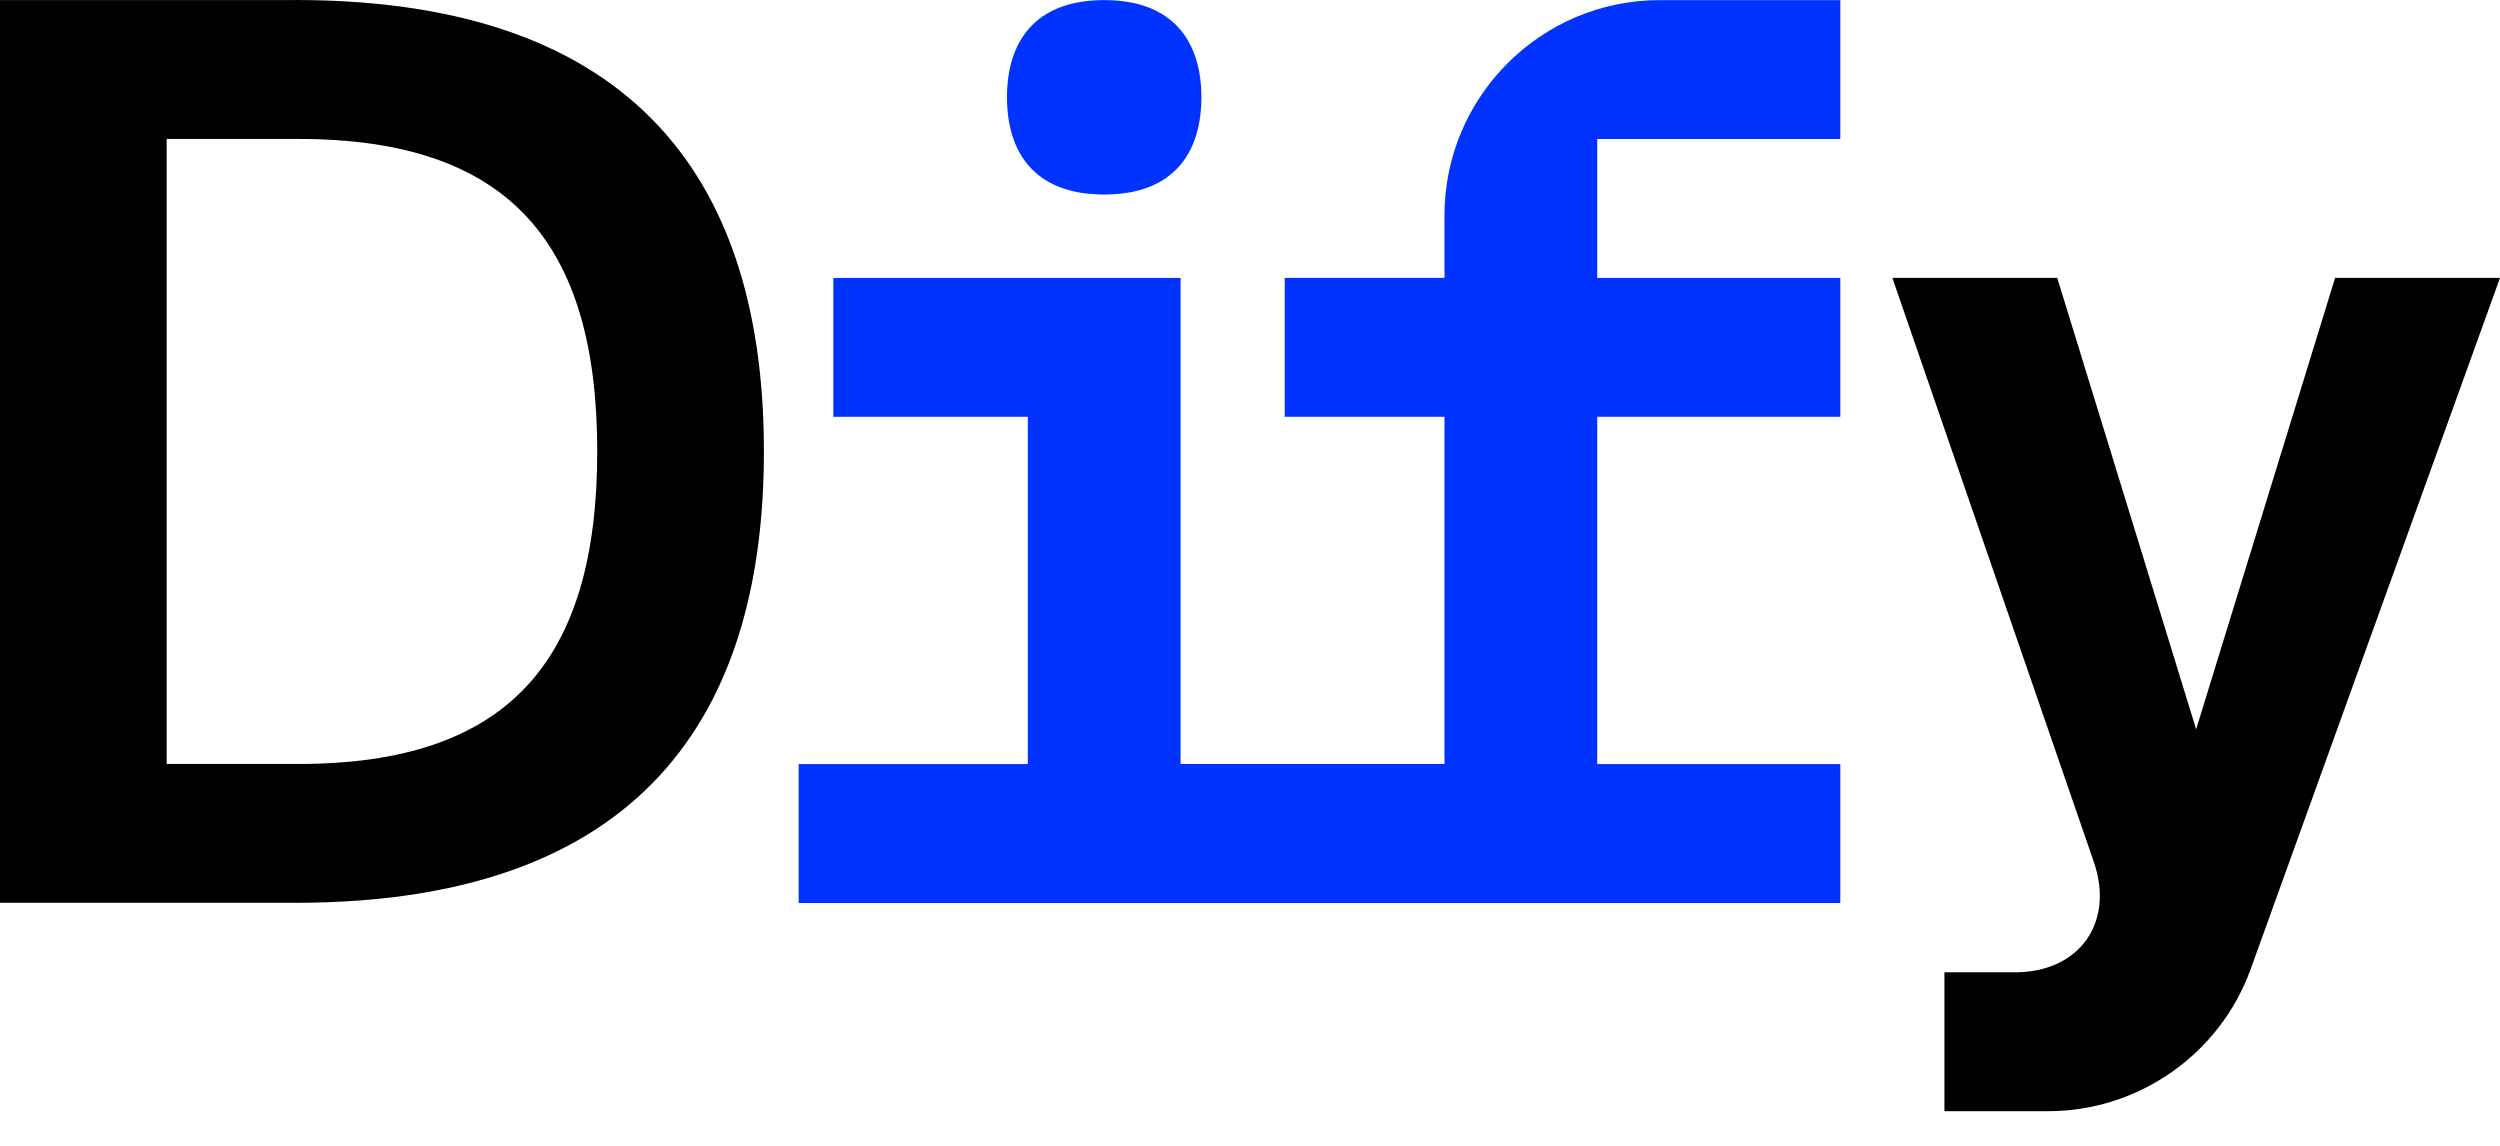
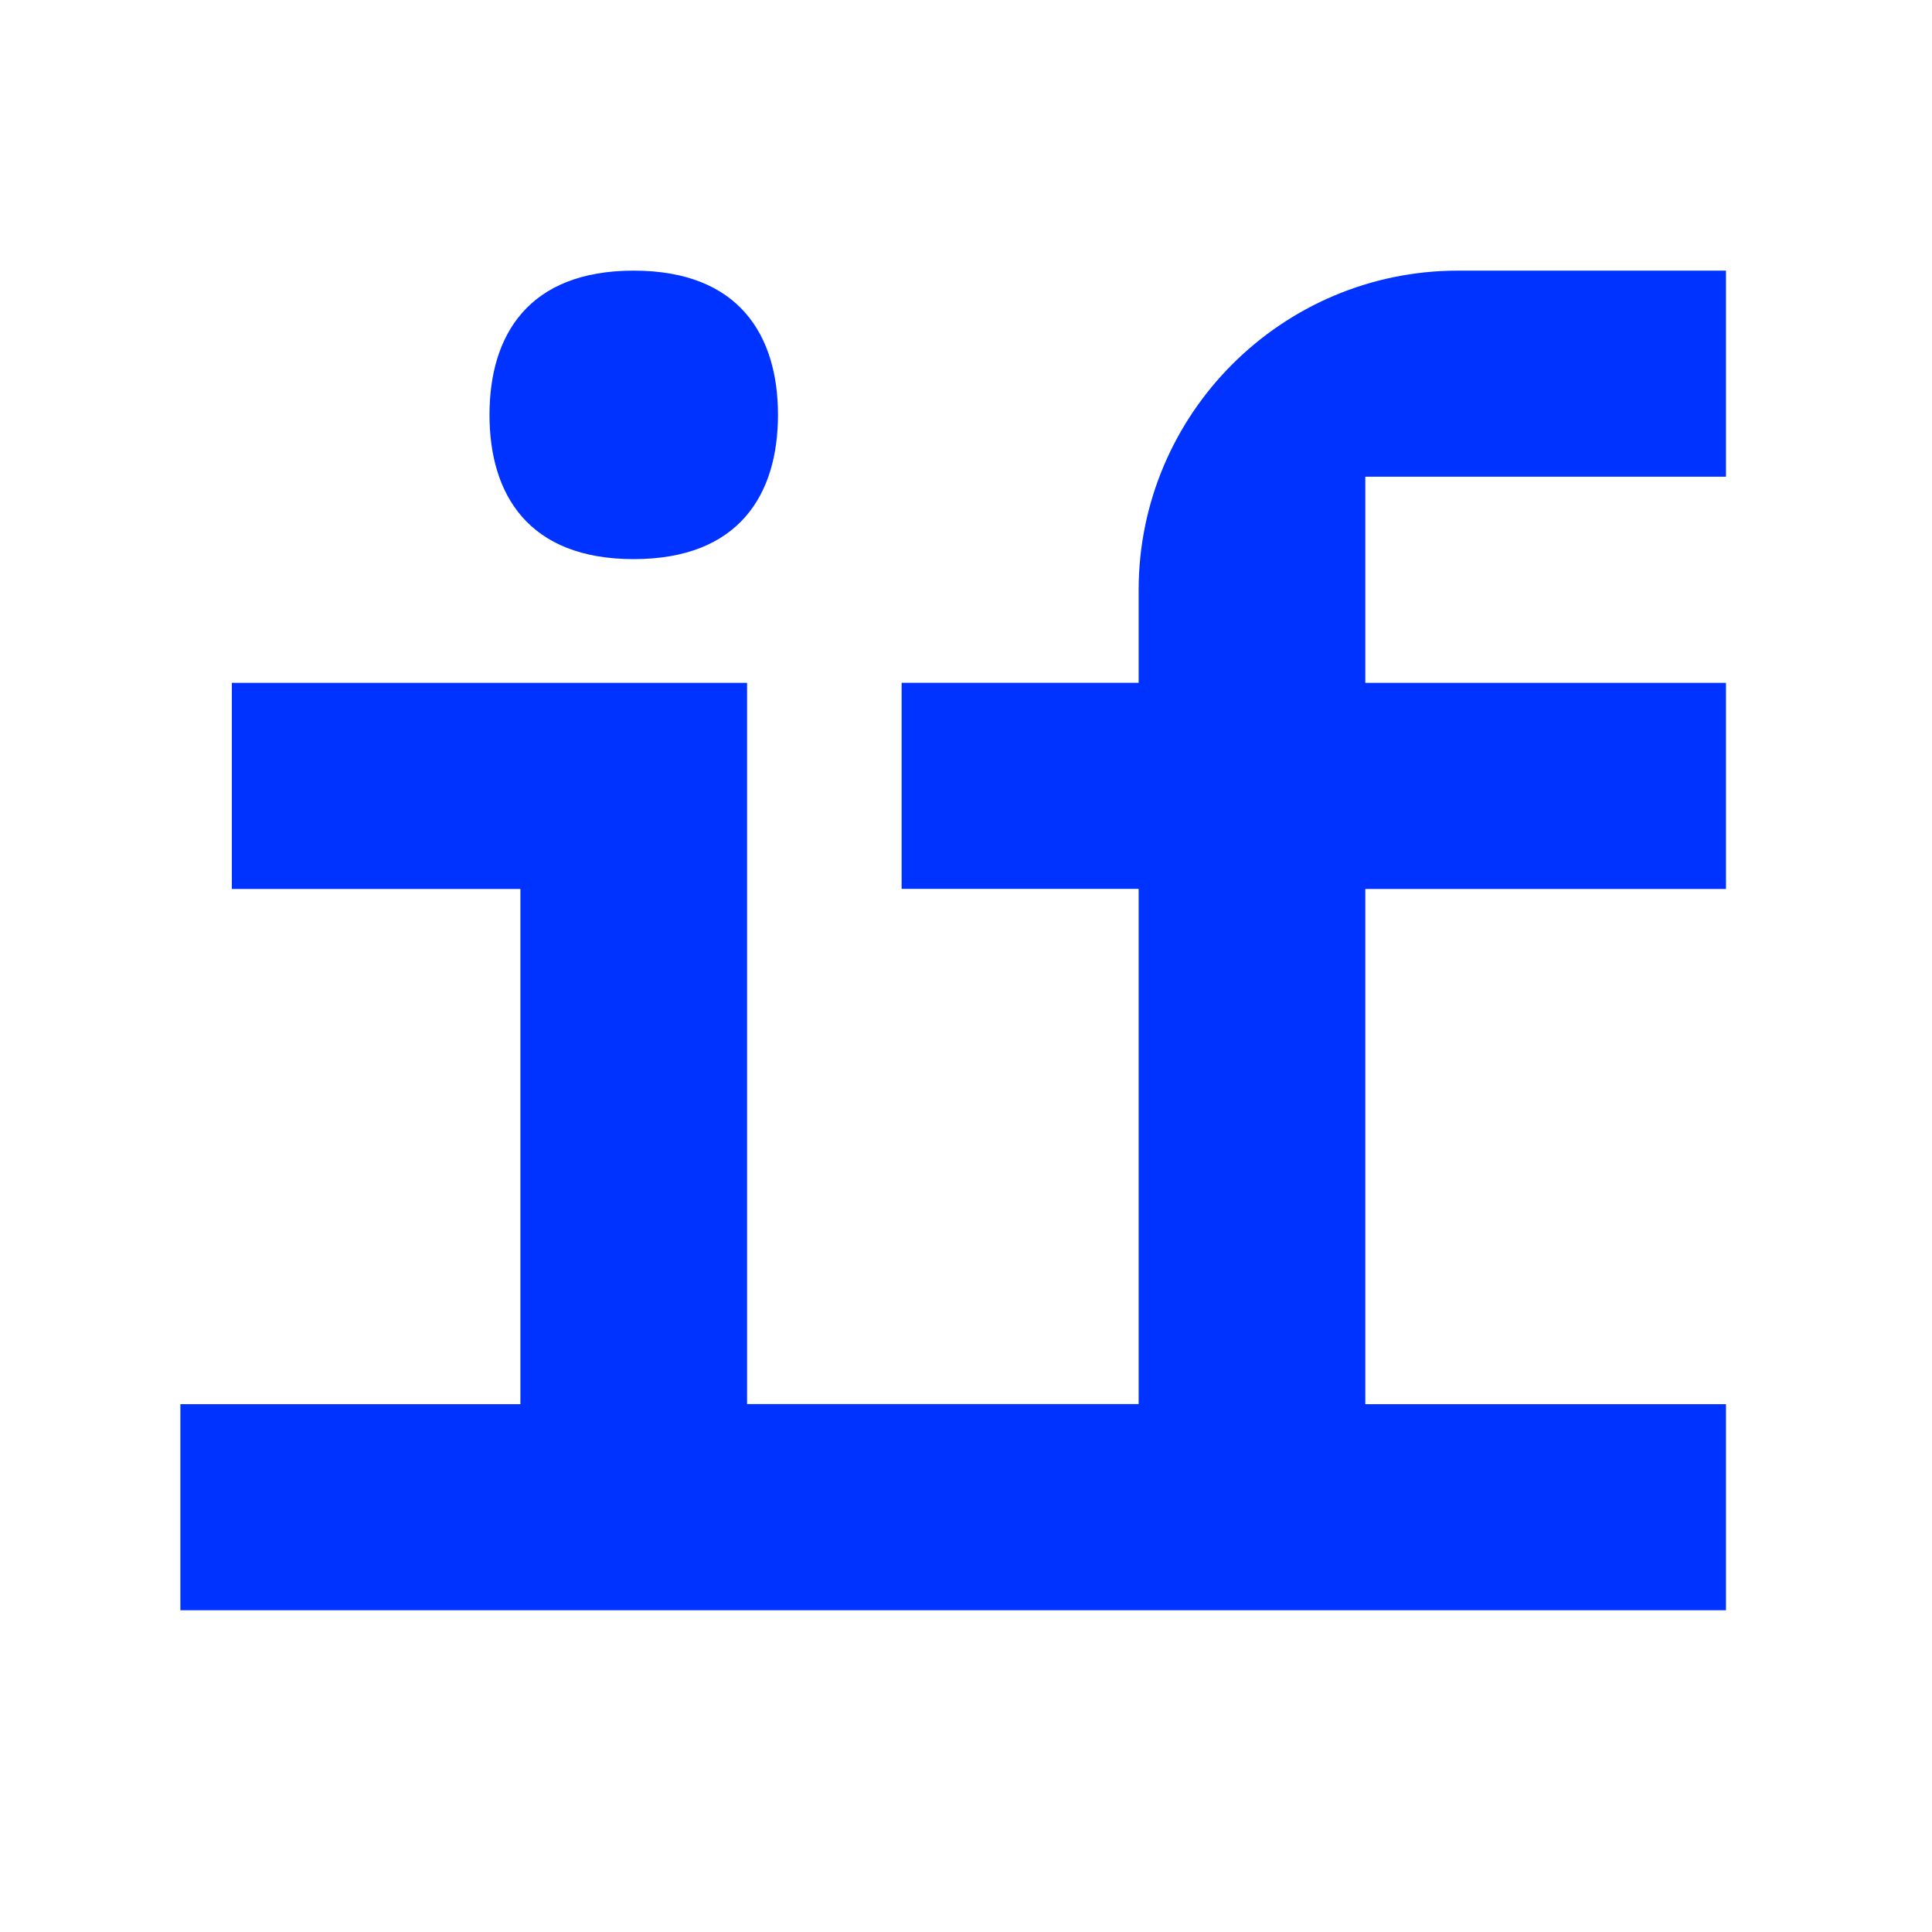
- <svg xmlns="http://www.w3.org/2000/svg" width="48" height="22" viewBox="0 0 48 22" fill="none">
+ <svg xmlns="http://www.w3.org/2000/svg" width="22" height="22" viewBox="13 -2 25 22">
  <g id="White=False">
    <g id="if">
      <path d="M21.2 3.735C22.563 3.735 23.067 2.899 23.067 1.868C23.067 0.837 22.562 0.002 21.2 0.002C19.838 0.002 19.334 0.837 19.334 1.868C19.334 2.899 19.838 3.735 21.2 3.735Z" fill="#0033FF" />
      <path d="M27.734 4.134V5.335H24.667V8.002H27.734V14.669H22.667V5.336H16V8.003H19.734V14.67H15.334V17.337H35.334V14.67H30.667V8.003H35.334V5.336H30.667V2.669H35.334V0.002H31.867C29.588 0.002 27.734 1.856 27.734 4.135V4.134Z" fill="#0033FF" />
    </g>
-     <g id="Dy">
-       <path d="M5.667 0.001H0V17.334H5.667C12.667 17.334 14.667 13.334 14.667 8.667C14.667 4 12.667 0 5.667 0V0.001ZM5.734 14.668H3.2V2.668H5.734C9.758 2.668 11.467 4.643 11.467 8.668C11.467 12.692 9.758 14.668 5.734 14.668Z" fill="black" />
-       <path d="M44.834 5.335L42.166 14.002L39.499 5.335H36.333L40.201 16.547C40.604 17.714 39.923 18.668 38.689 18.668H37.333V21.335H39.325C41.063 21.335 42.627 20.236 43.215 18.601L48 5.335H44.834Z" fill="black" />
-     </g>
  </g>
</svg>
